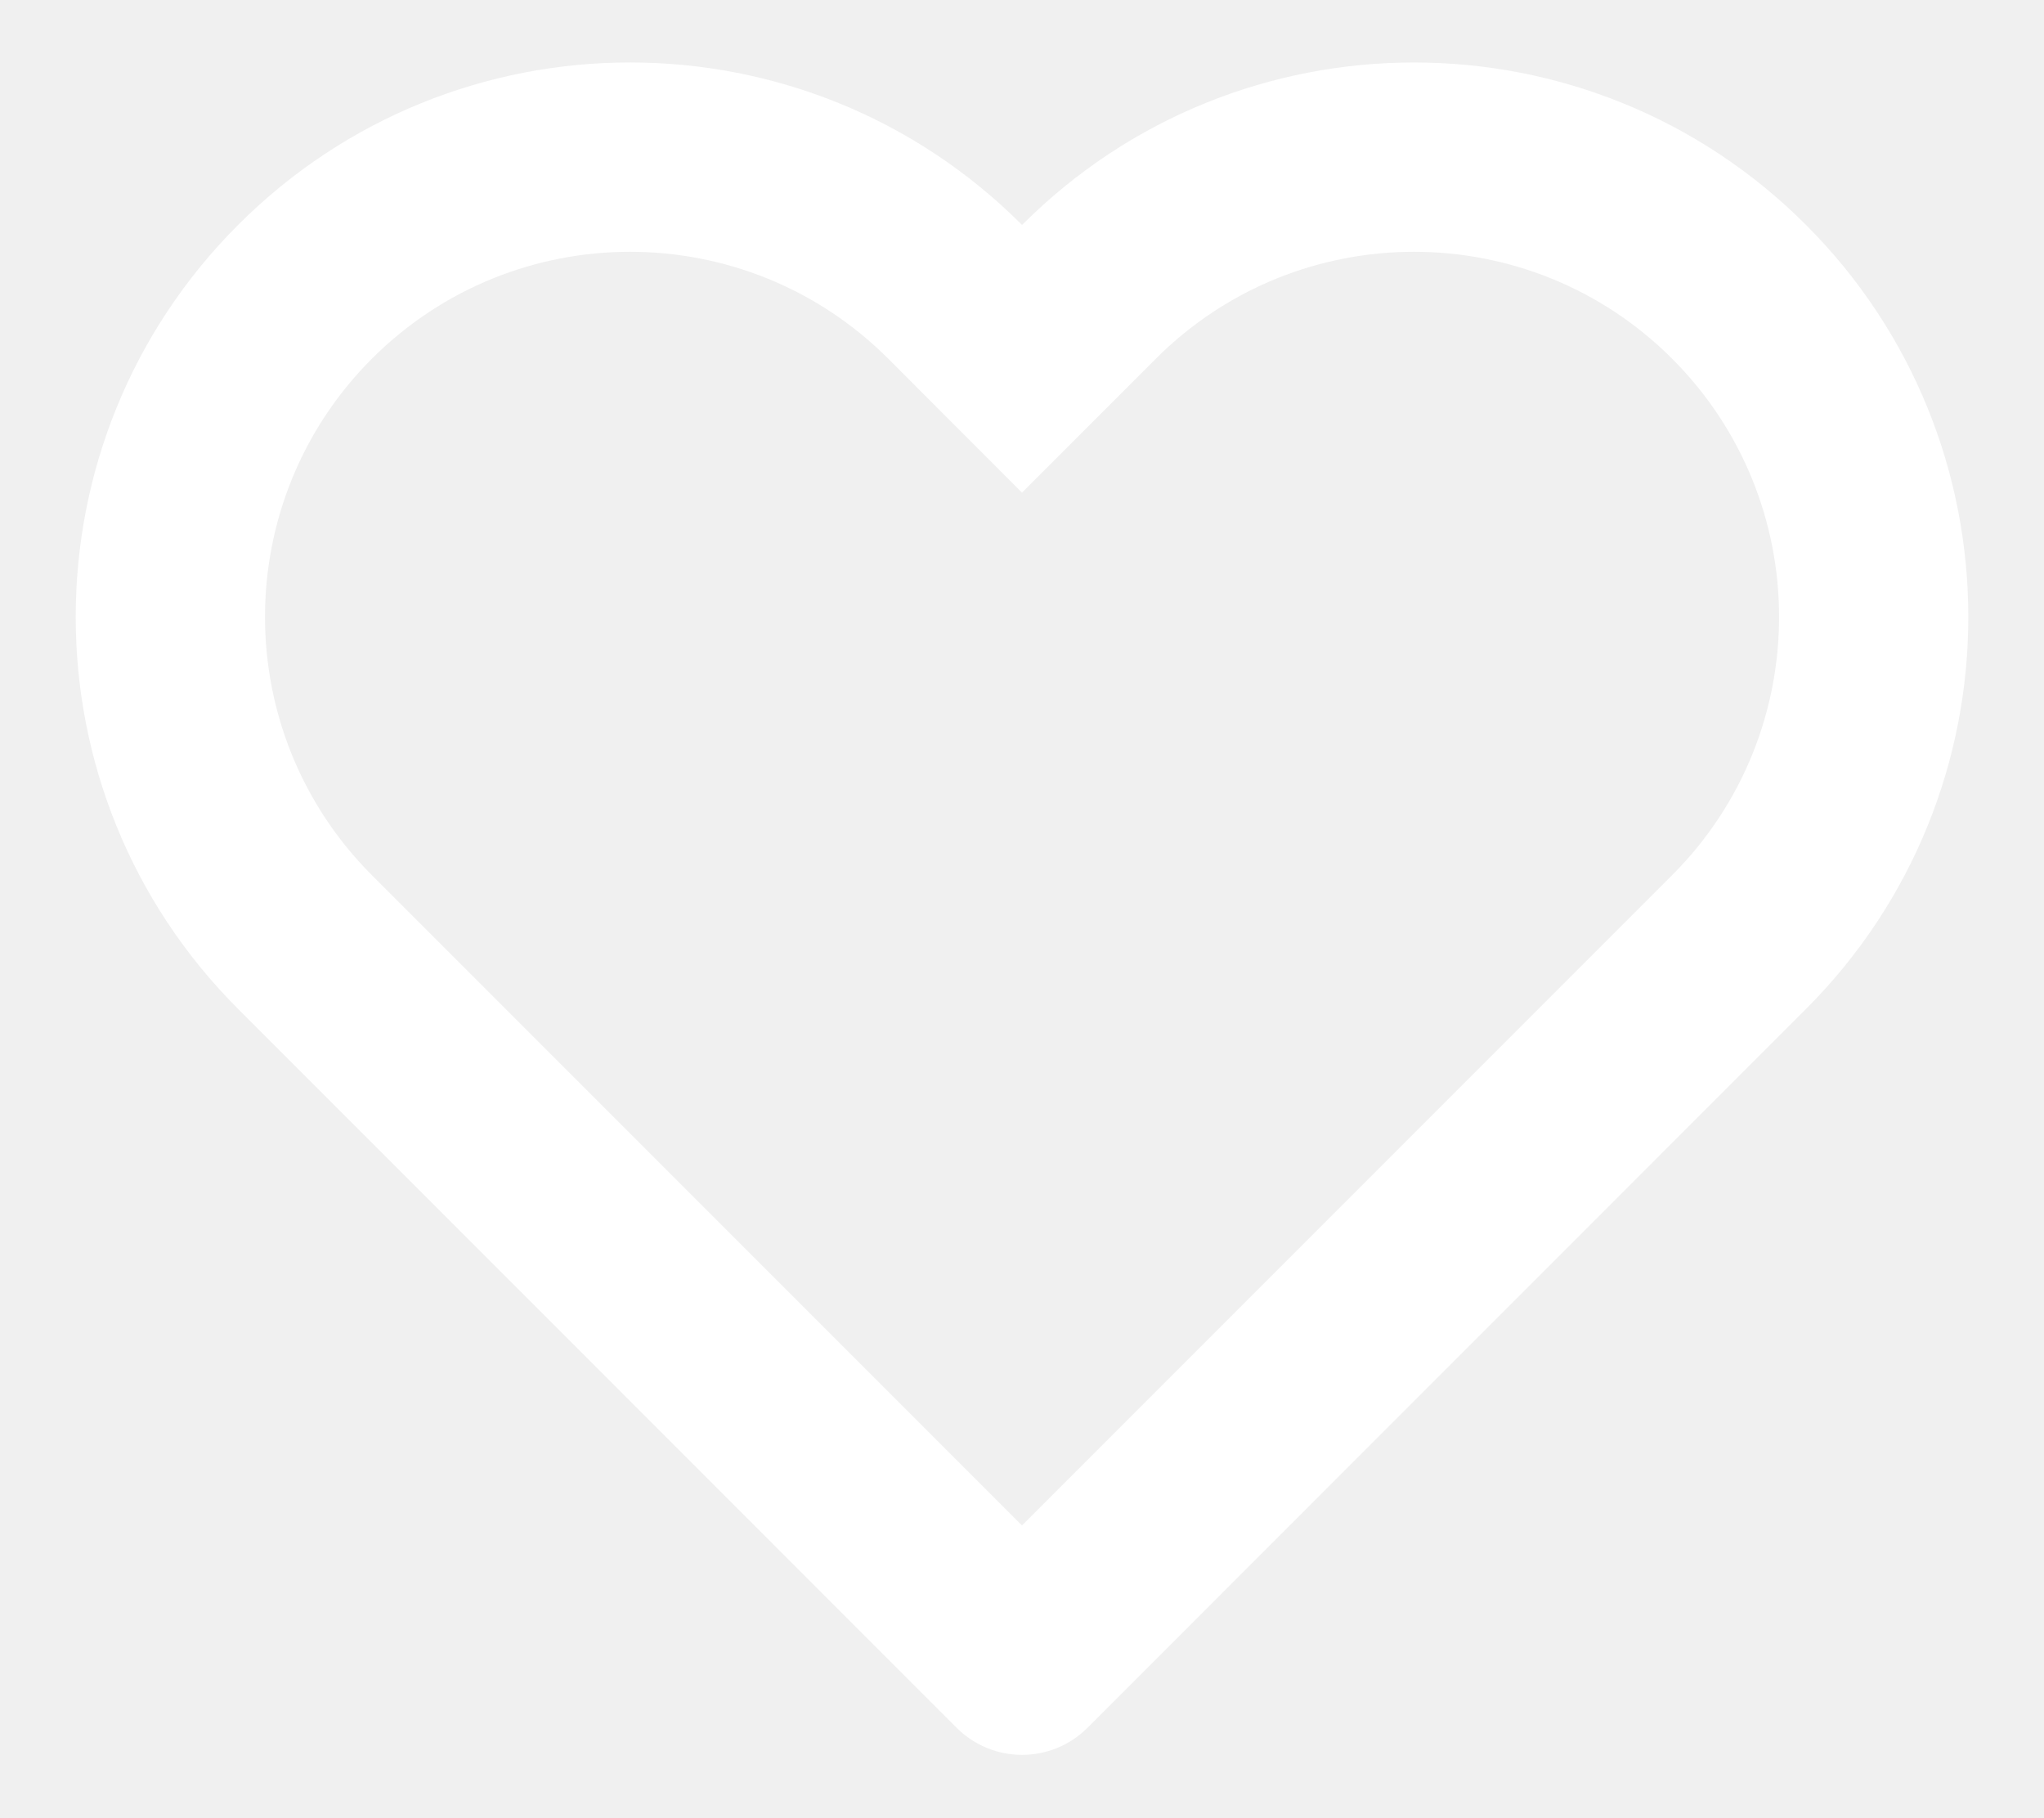
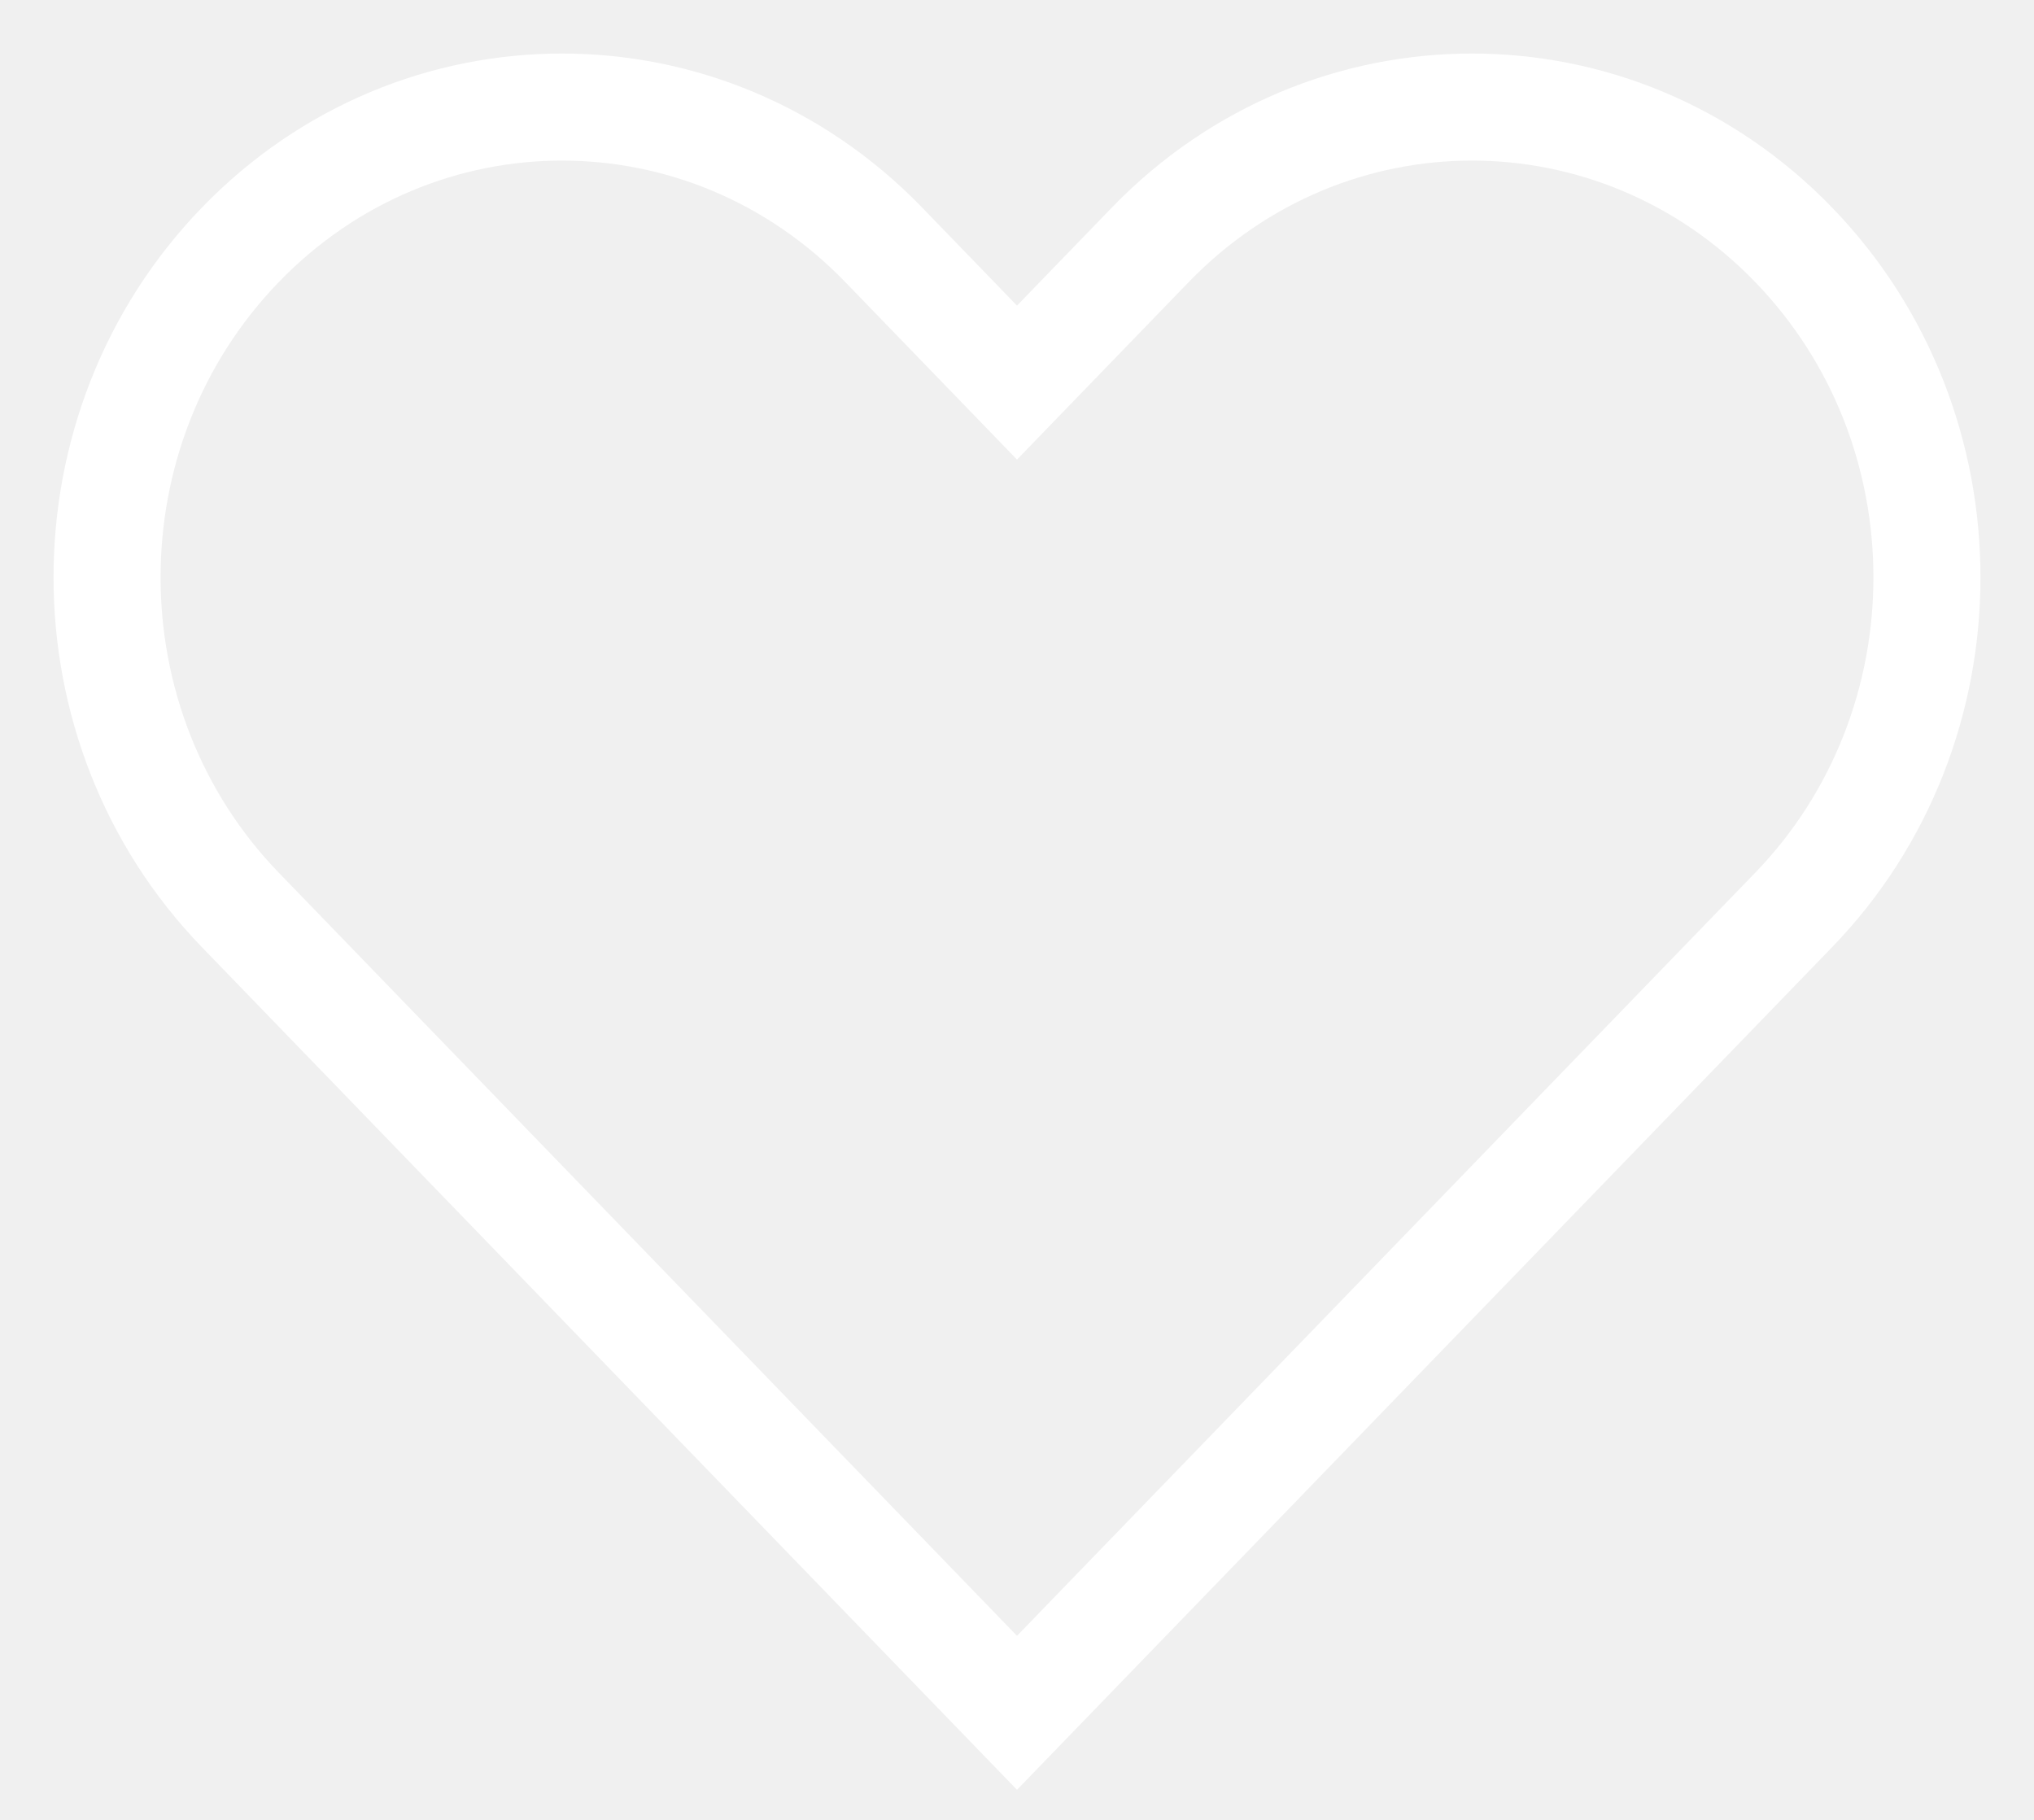
- <svg xmlns="http://www.w3.org/2000/svg" width="18" height="16" viewBox="0 0 18 16" fill="none">
-   <path fill-rule="evenodd" clip-rule="evenodd" d="M9 4.337L7.822 3.158C6.566 1.903 4.531 1.903 3.275 3.158C2.02 4.414 2.02 6.449 3.275 7.705L9 13.43L14.725 7.705C15.981 6.449 15.981 4.414 14.725 3.158C13.47 1.903 11.434 1.903 10.179 3.158L9 4.337ZM9.002 1.979C10.908 0.073 13.998 0.074 15.904 1.98C17.81 3.886 17.81 6.977 15.904 8.883L9.576 15.212C9.258 15.529 8.743 15.529 8.425 15.212L2.097 8.883C0.19 6.977 0.19 3.886 2.097 1.98C4.003 0.073 7.094 0.073 9 1.98C9.001 1.979 9.001 1.979 9.002 1.979Z" fill="white" />
+ <svg xmlns="http://www.w3.org/2000/svg" width="19" height="17" viewBox="0 0 19 17" fill="none">
+   <path fill-rule="evenodd" clip-rule="evenodd" d="M2.245 2.287C3.905 0.571 6.595 0.571 8.255 2.287L9.5 3.574L10.745 2.287C12.405 0.571 15.095 0.571 16.755 2.287C18.415 4.003 18.415 6.784 16.755 8.5L9.5 16L2.245 8.5C0.585 6.784 0.585 4.003 2.245 2.287Z" stroke="white" stroke-linecap="round" />
</svg>
